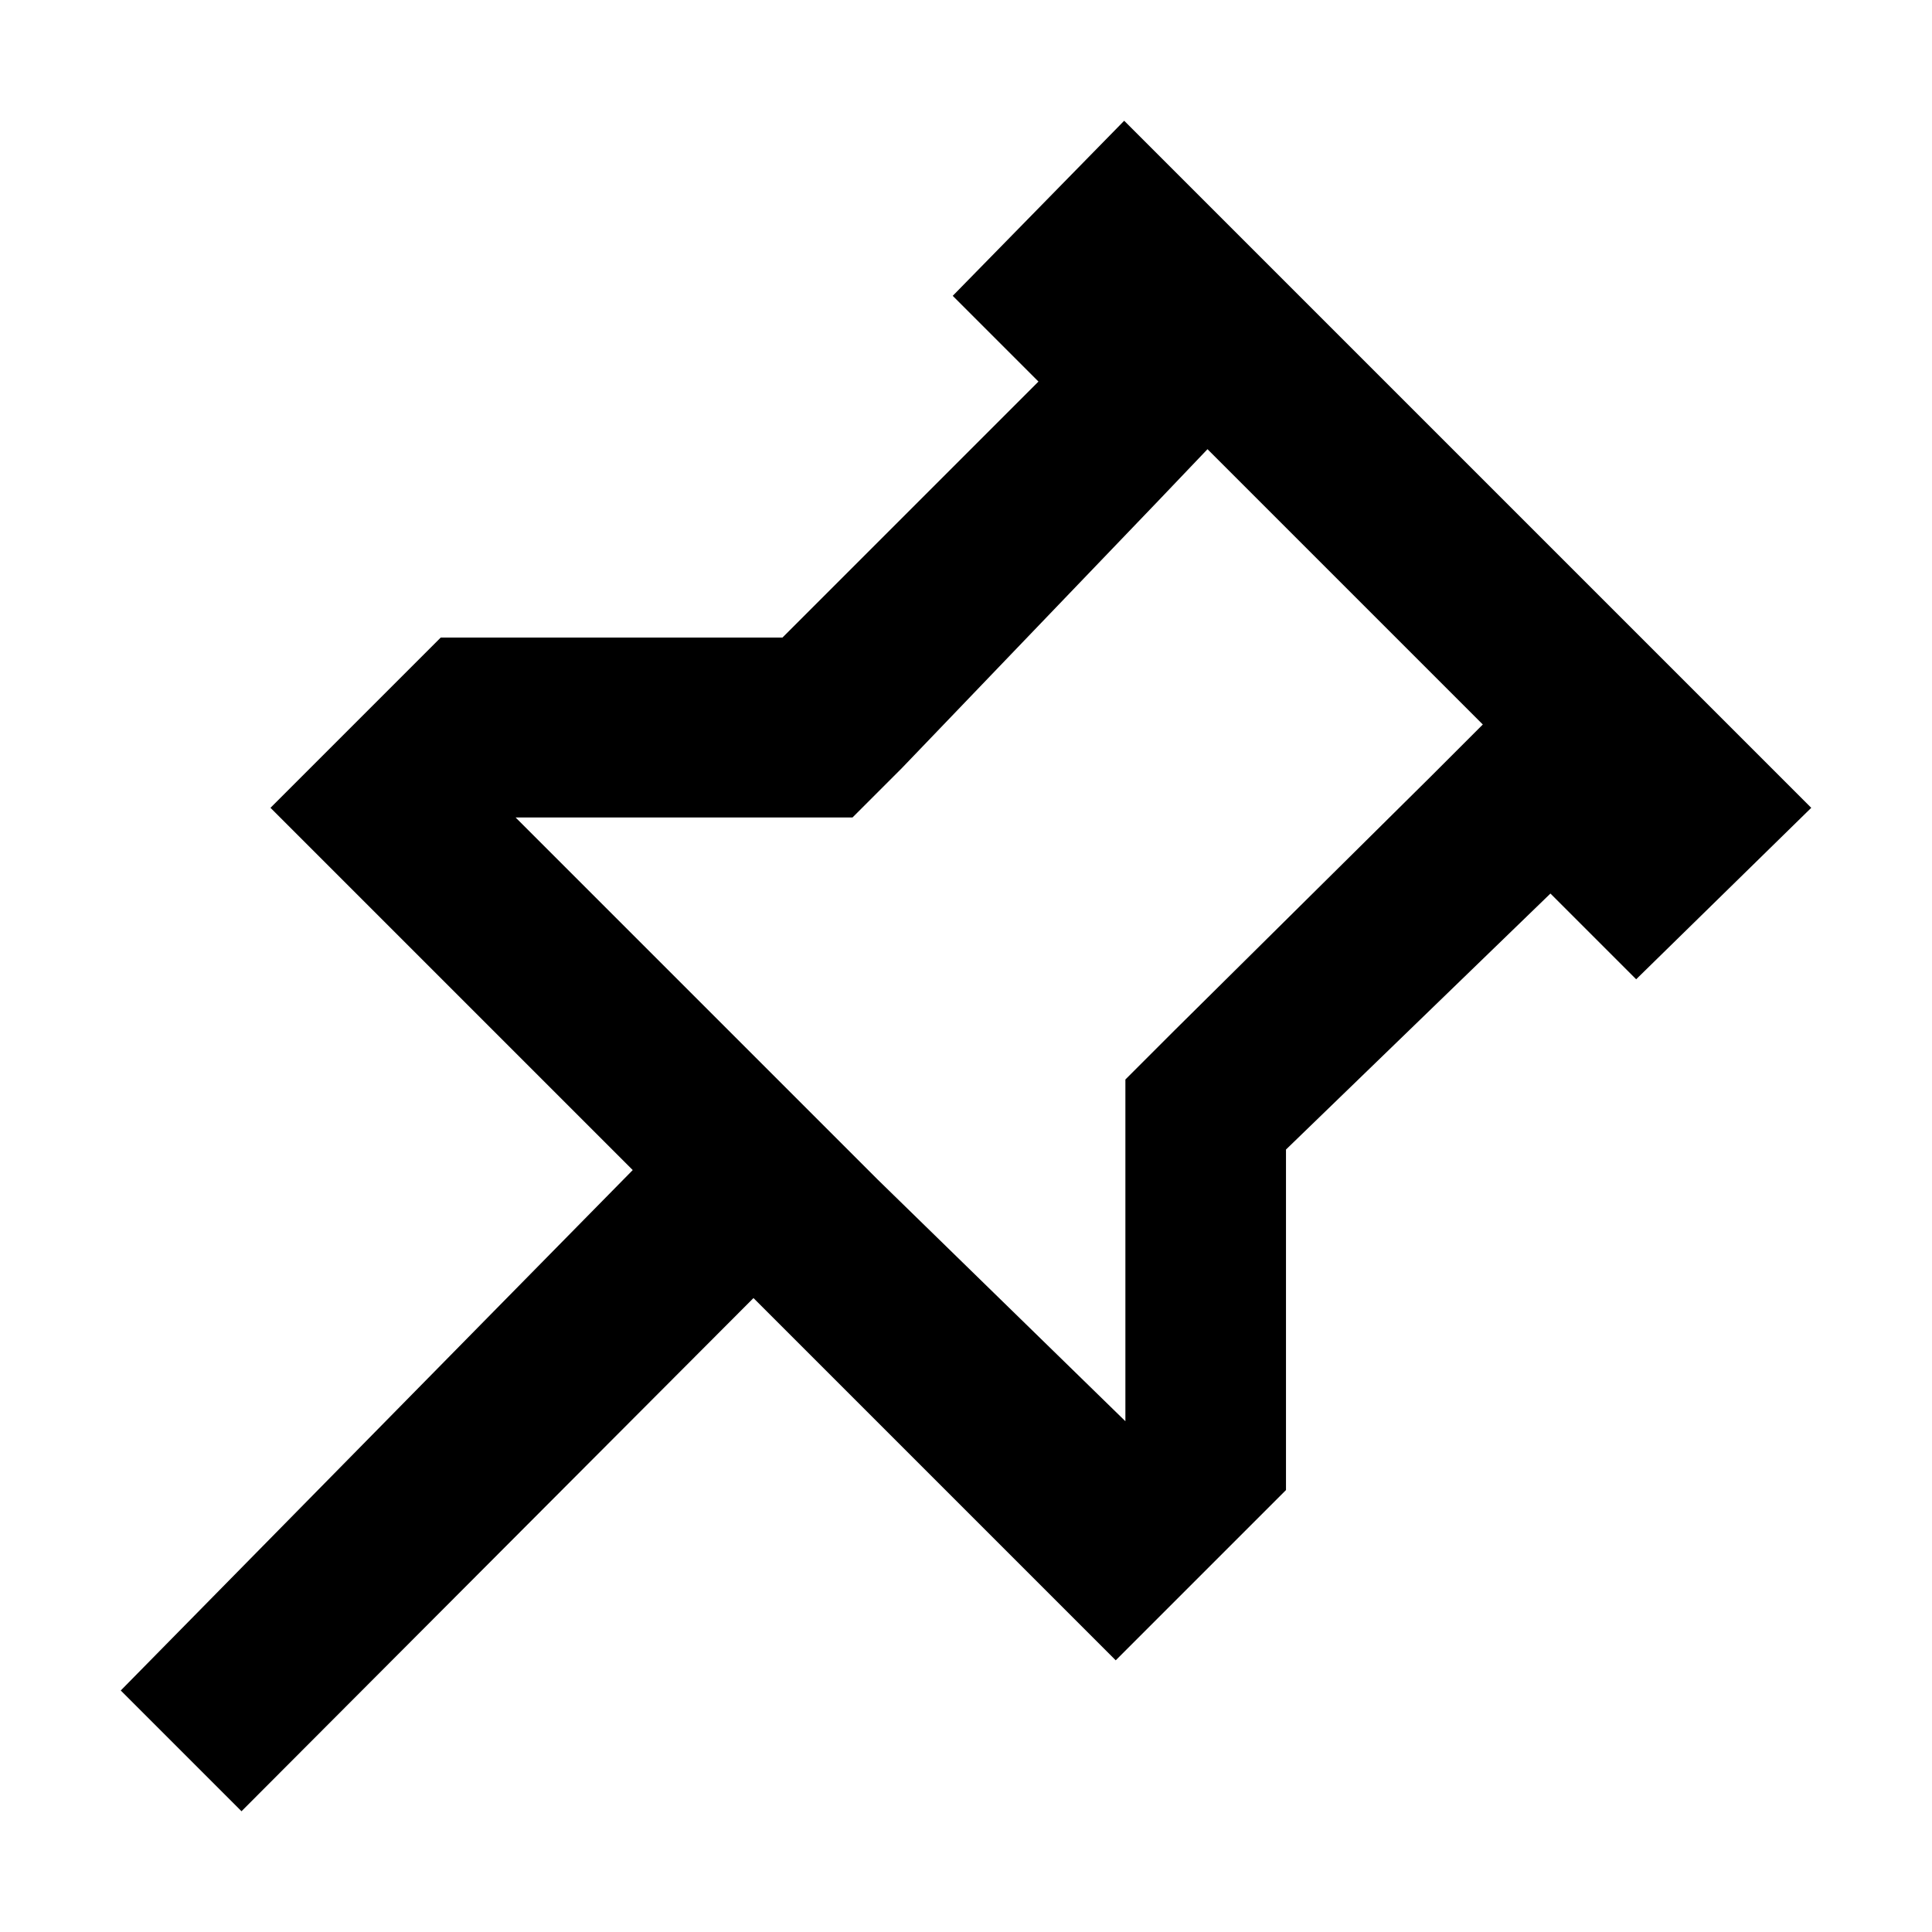
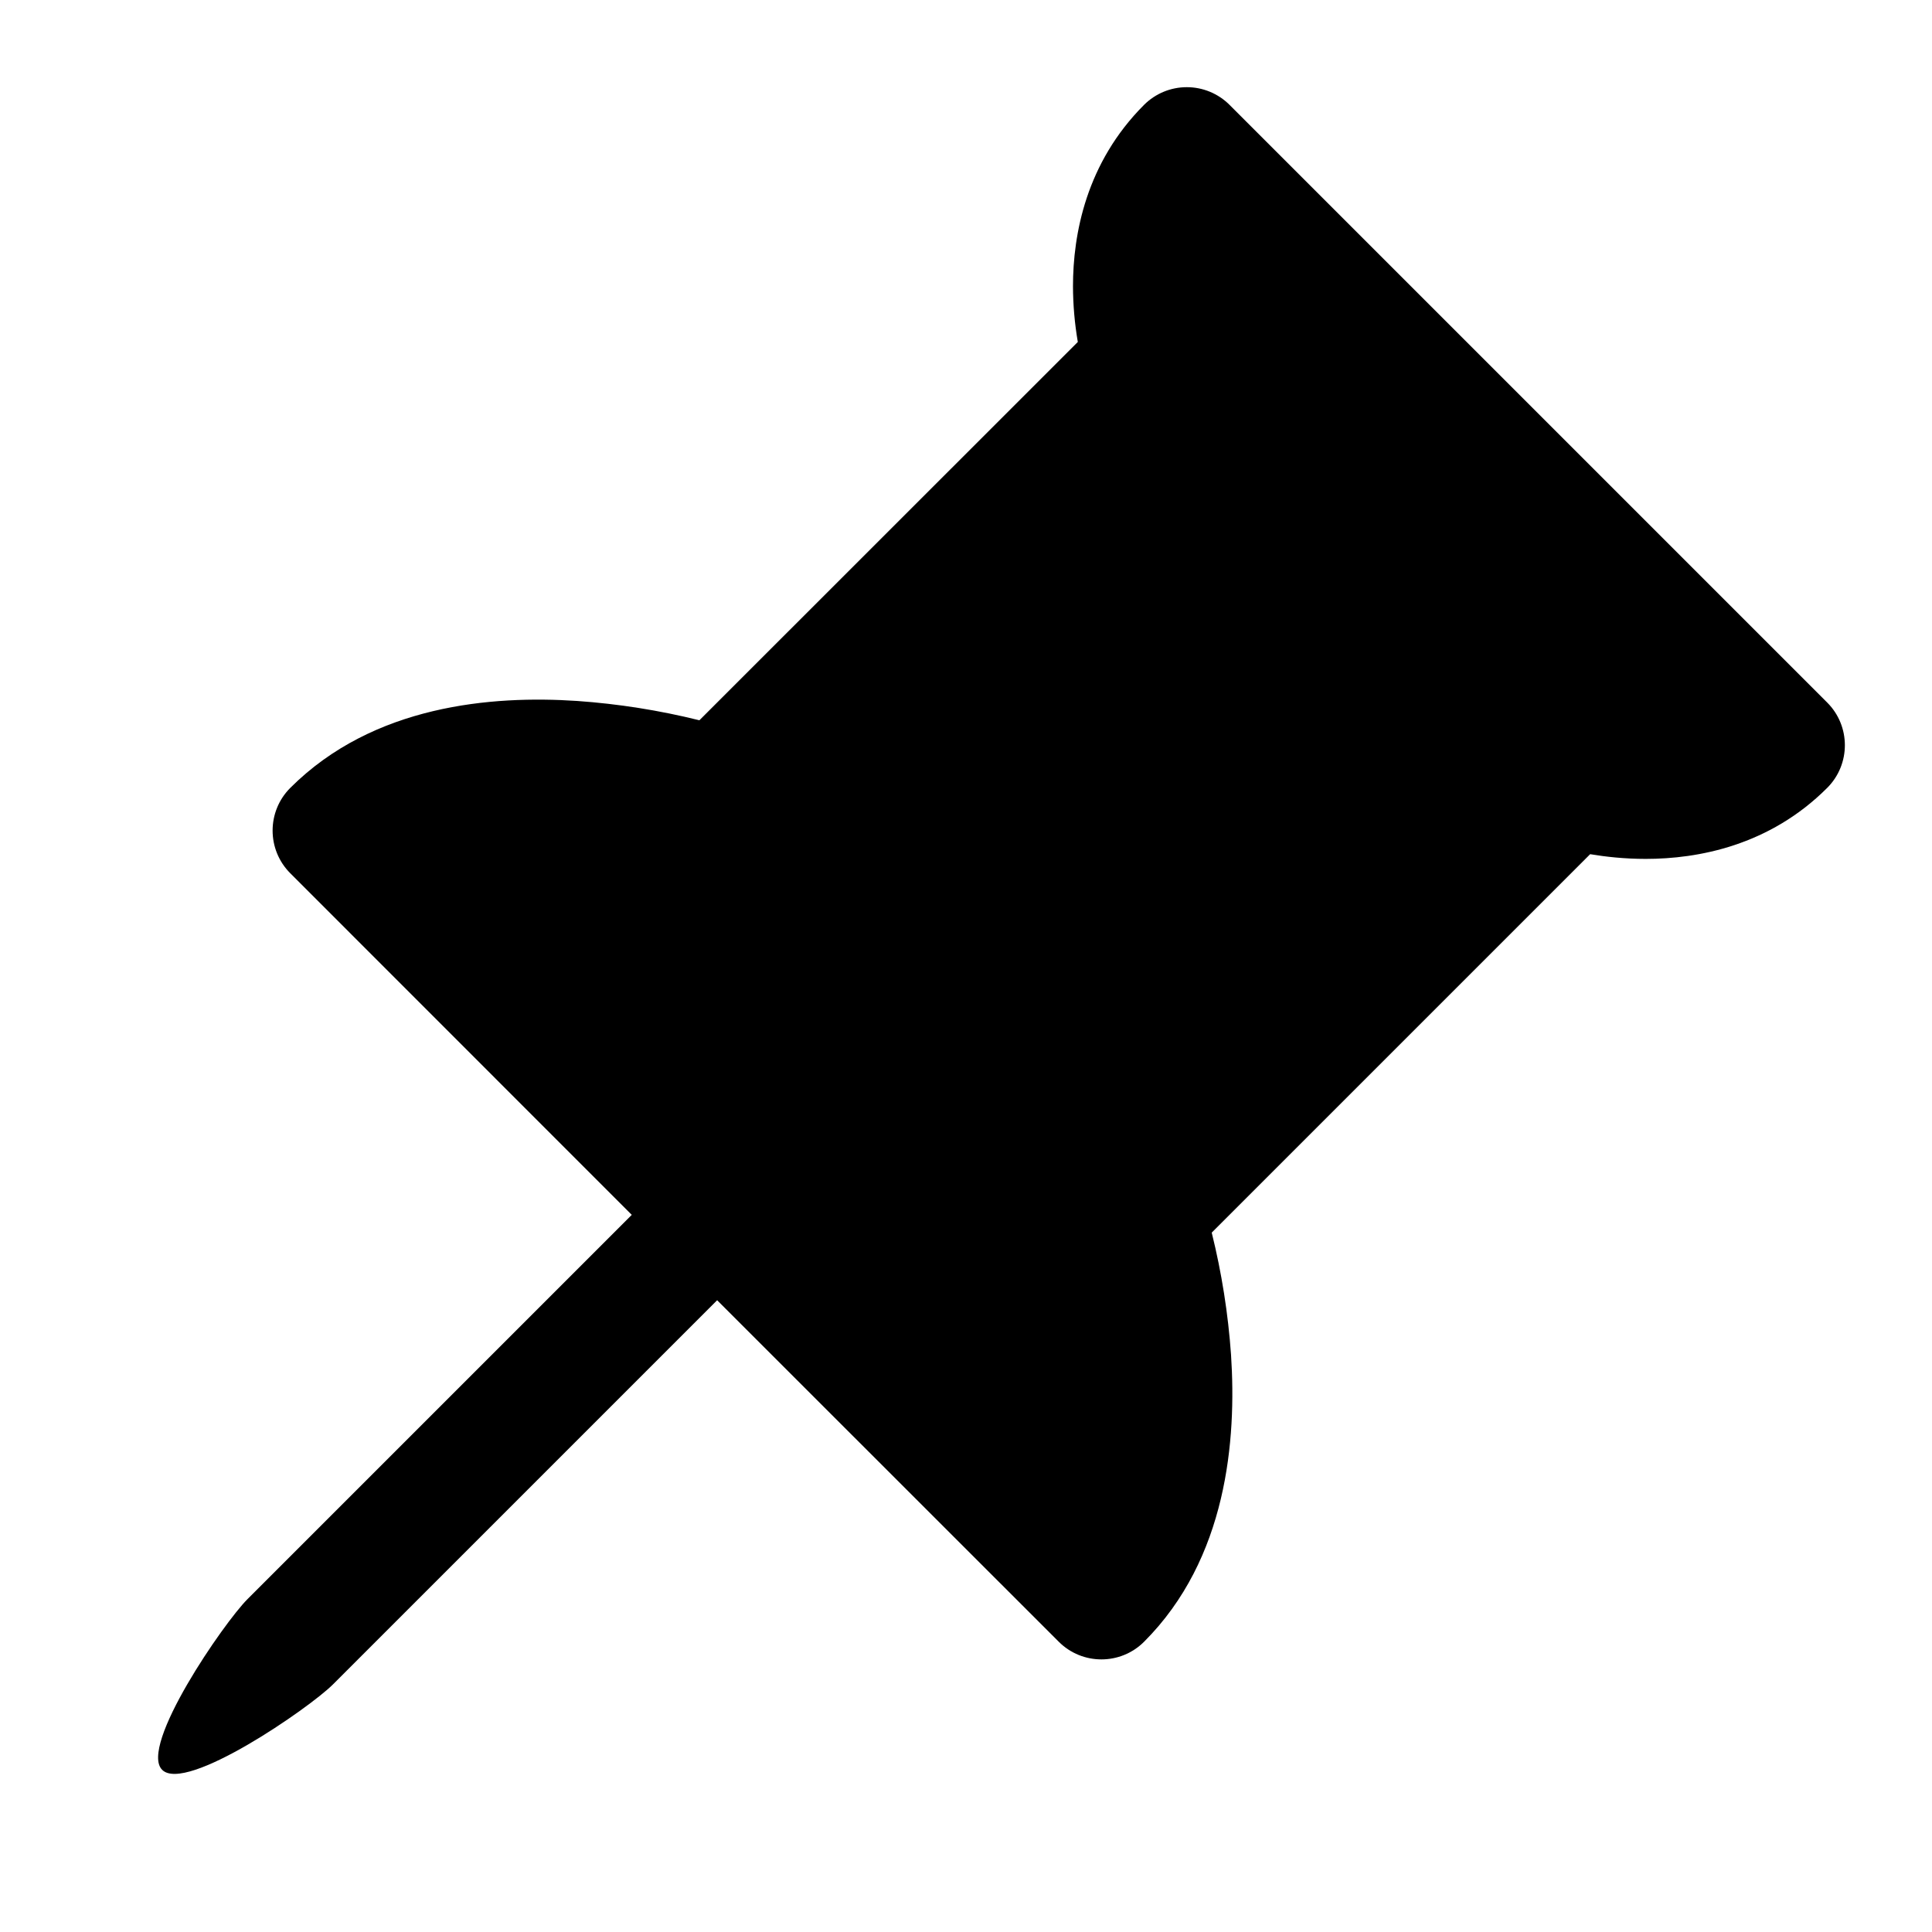
- <svg xmlns="http://www.w3.org/2000/svg" fill="#000000" width="800px" height="800px" viewBox="0 0 16 16">
-   <g>
-     <path d="M10,3.72,12.28,6l-.43.43L9.73,8.53l-.41.41v2.83h0l-2.05-2h0l-1-1-2-2H7.06l.41-.41L9.59,4.15,10,3.72M9.31,1,7.89,2.45l.71.71L6.48,5.28H3.65L2.24,6.69l3,3L1,14l1,1,4.24-4.25,3,3,1.41-1.41V9.52L12.84,7.4l.71.71L15,6.69,9.31,1Z" />
-   </g>
+ <svg xmlns="http://www.w3.org/2000/svg" width="800px" height="800px" viewBox="0 0 16 16" fill="#000000" class="bi bi-pin-angle-fill">
+   <path d="M9.828.722a.5.5 0 0 1 .354.146l4.95 4.95a.5.5 0 0 1 0 .707c-.48.48-1.072.588-1.503.588-.177 0-.335-.018-.46-.039l-3.134 3.134a5.927 5.927 0 0 1 .16 1.013c.046.702-.032 1.687-.72 2.375a.5.5 0 0 1-.707 0l-2.829-2.828-3.182 3.182c-.195.195-1.219.902-1.414.707-.195-.195.512-1.22.707-1.414l3.182-3.182-2.828-2.829a.5.5 0 0 1 0-.707c.688-.688 1.673-.767 2.375-.72a5.922 5.922 0 0 1 1.013.16l3.134-3.133a2.772 2.772 0 0 1-.04-.461c0-.43.108-1.022.589-1.503a.5.5 0 0 1 .353-.146z" />
</svg>
